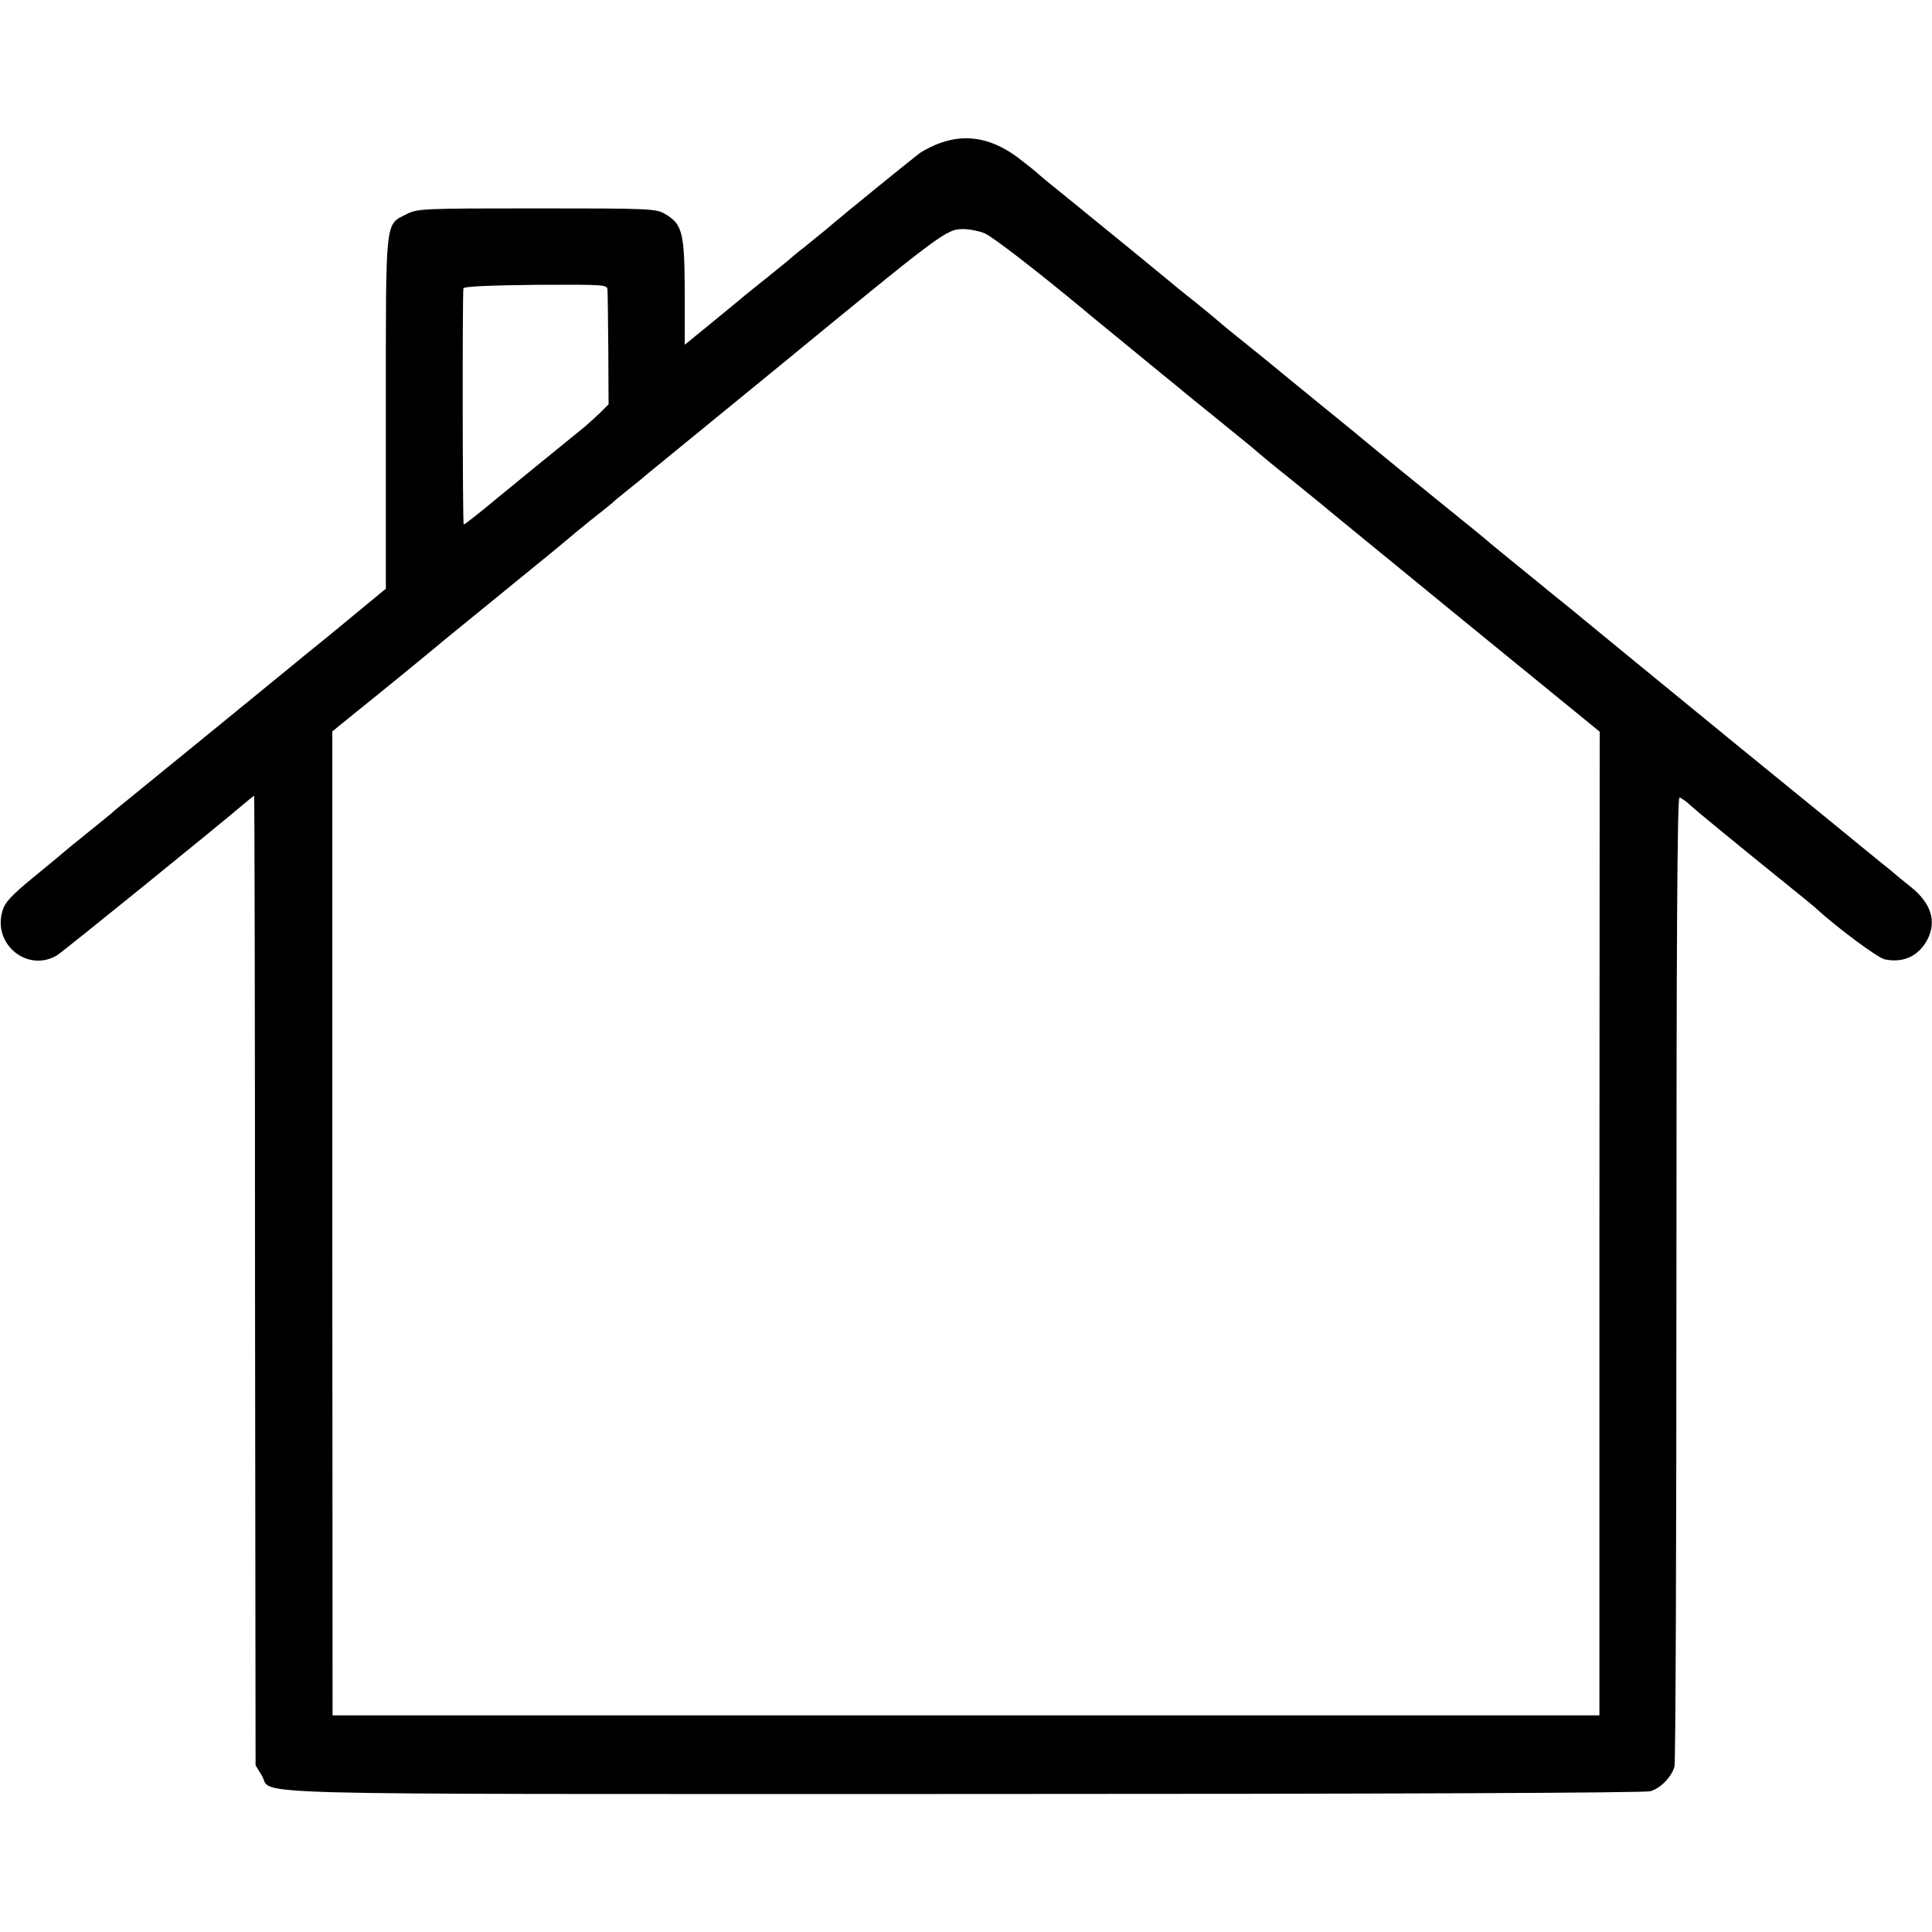
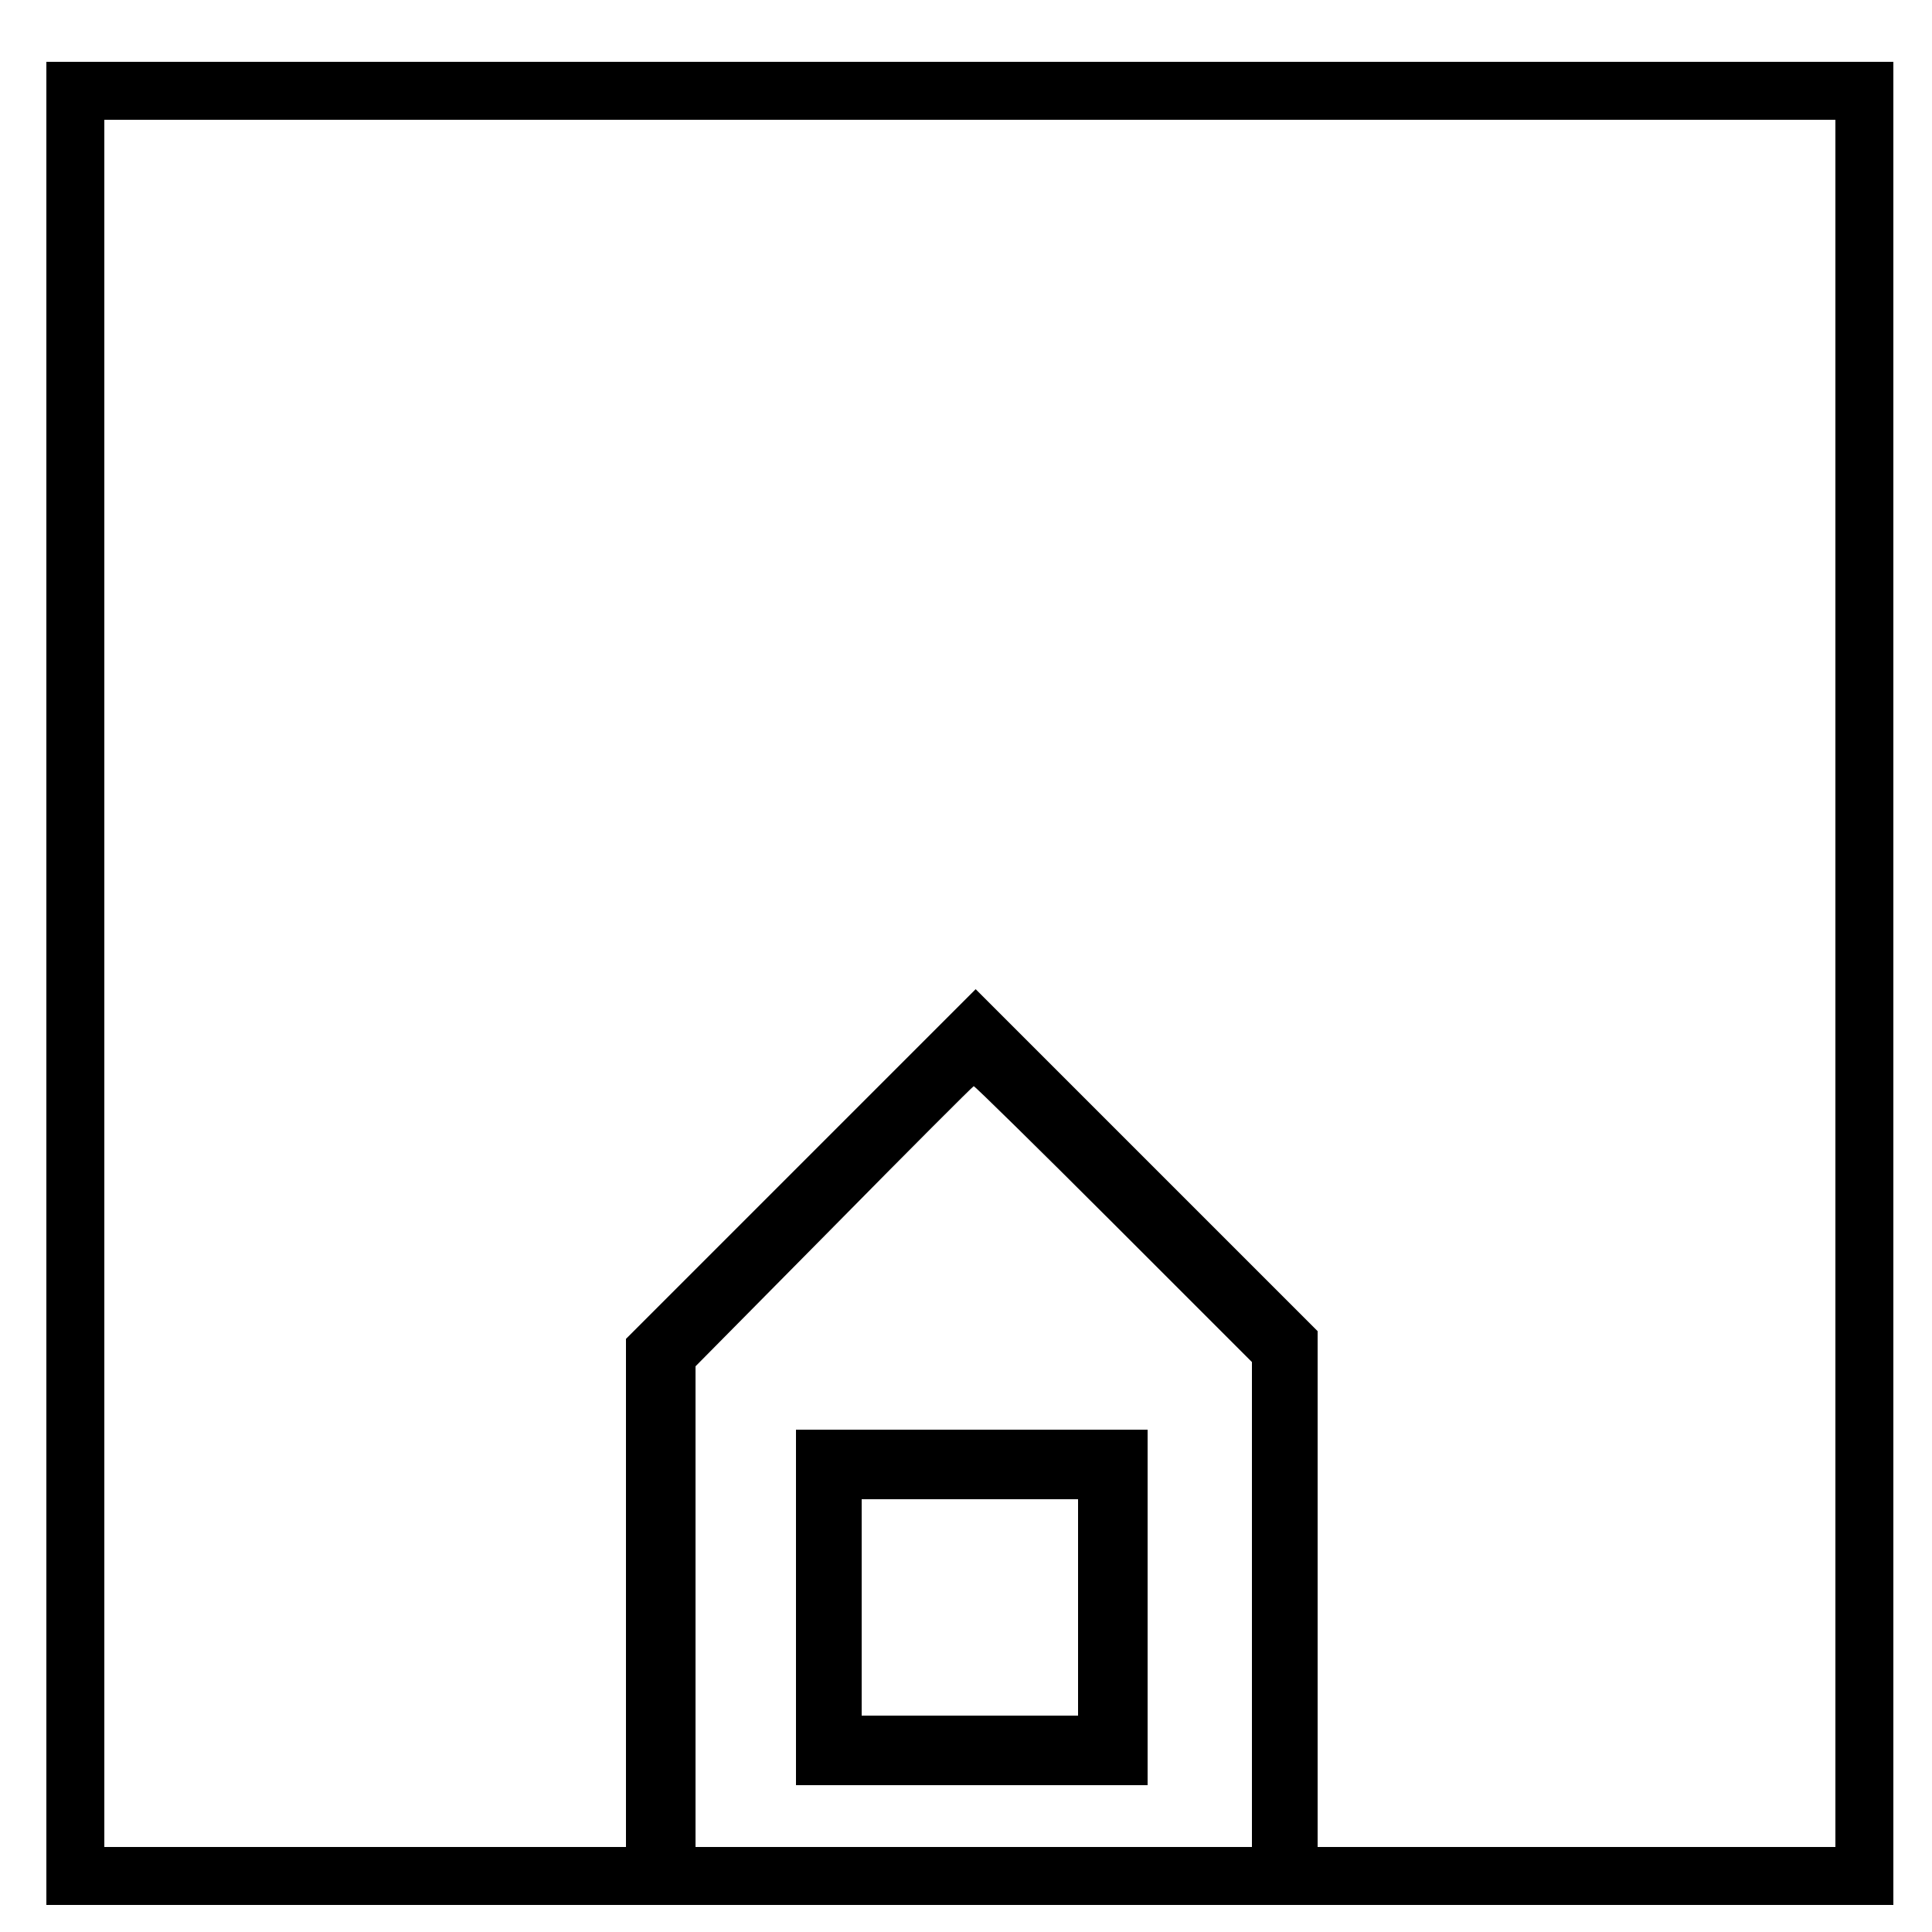
- <svg xmlns="http://www.w3.org/2000/svg" version="1.0" width="700pt" height="700pt" viewBox="0 0 700 700" preserveAspectRatio="xMidYMid meet">
-   <g transform="translate(0,700) scale(0.1,-0.1)" fill="#000000" stroke="none">
-     <path d="M3410 6483 c-25 -8 -58 -25 -75 -36 -26 -19 -268 -215 -345 -281 -14 -11 -48 -39 -75 -61 -28 -21 -52 -42 -55 -45 -3 -3 -39 -32 -80 -65 -41 -33 -84 -67 -95 -77 -11 -9 -61 -50 -112 -92 l-92 -75 0 191 c-1 215 -8 246 -72 283 -32 19 -54 20 -464 20 -412 0 -432 -1 -470 -20 -81 -41 -77 -4 -77 -721 l0 -637 -68 -56 c-37 -31 -109 -90 -159 -131 -51 -41 -105 -85 -119 -97 -61 -50 -552 -451 -592 -483 -24 -19 -48 -39 -54 -45 -6 -5 -45 -37 -86 -70 -41 -33 -77 -62 -80 -65 -3 -3 -53 -45 -112 -93 -88 -72 -109 -95 -119 -127 -37 -122 92 -225 198 -161 25 16 573 460 686 556 15 13 28 22 28 22 1 -1 3 -792 3 -1757 l2 -1756 22 -36 c46 -74 -188 -68 2544 -68 1534 0 2466 4 2487 10 37 10 78 52 88 90 4 14 7 809 7 1768 0 1203 3 1742 11 1742 5 0 24 -13 40 -28 25 -23 143 -120 409 -335 22 -18 44 -36 50 -42 71 -65 221 -177 245 -181 68 -14 123 12 155 73 33 65 13 130 -60 189 -27 21 -51 41 -54 44 -3 3 -27 23 -55 45 -27 22 -59 48 -70 57 -11 9 -211 173 -445 363 -363 297 -513 420 -615 504 -11 9 -81 65 -155 126 -74 60 -140 114 -146 120 -6 5 -64 53 -129 105 -119 96 -277 225 -350 286 -22 18 -85 69 -140 114 -55 45 -109 89 -120 98 -11 10 -67 55 -125 102 -58 46 -107 87 -110 90 -3 3 -39 33 -80 66 -41 32 -86 69 -100 81 -14 11 -81 67 -150 123 -69 56 -134 109 -145 118 -11 9 -42 35 -70 57 -62 50 -95 77 -109 90 -6 6 -37 30 -68 54 -92 69 -185 87 -278 54z m157 -328 c29 -12 193 -139 358 -276 11 -10 90 -74 175 -144 85 -70 164 -134 175 -143 11 -10 77 -63 146 -119 69 -56 132 -107 140 -115 8 -7 57 -48 109 -89 52 -42 105 -85 117 -95 12 -11 244 -200 515 -422 l494 -403 -1 -1782 0 -1782 -2295 0 -2295 0 -1 1783 0 1782 85 69 c96 77 254 206 322 263 24 20 134 109 244 199 110 89 202 165 205 168 3 3 39 33 80 66 41 32 77 61 80 64 3 4 28 24 55 46 28 22 55 44 61 50 6 5 78 64 159 130 81 66 231 189 334 273 592 486 600 492 663 492 21 0 55 -7 75 -15z m-1366 -205 c1 -11 2 -109 3 -217 l1 -198 -30 -30 c-17 -16 -42 -39 -55 -50 -68 -55 -297 -242 -315 -257 -70 -58 -120 -98 -125 -98 -4 0 -5 821 -1 855 1 7 89 11 261 13 252 1 260 1 261 -18z" />
+ <svg xmlns="http://www.w3.org/2000/svg" version="1.0" width="500pt" height="500pt" viewBox="0 0 500 500" preserveAspectRatio="xMidYMid meet">
+   <g transform="translate(0,500) scale(0.1,-0.1)" fill="#000000" stroke="none">
+     <path d="M120 2455 l0 -2385 2390 0 2390 0 0 2385 0 2385 -2390 0 -2390 0 0 -2385z m4630 0 l0 -2235 -670 0 -670 0 0 667 0 668 -442 442 -443 443 -452 -452 -453 -453 0 -657 0 -658 -675 0 -675 0 0 2235 0 2235 2240 0 2240 0 0 -2235z m-1868 -622 l358 -358 0 -627 0 -628 -720 0 -720 0 0 622 0 622 358 362 c196 199 359 362 362 363 3 0 166 -160 362 -356z" />
+     <path d="M2060 840 l0 -460 455 0 455 0 0 460 0 460 -455 0 -455 0 0 -460z m730 0 l0 -280 -280 0 -280 0 0 280 0 280 280 0 280 0 0 -280z" />
  </g>
</svg>
